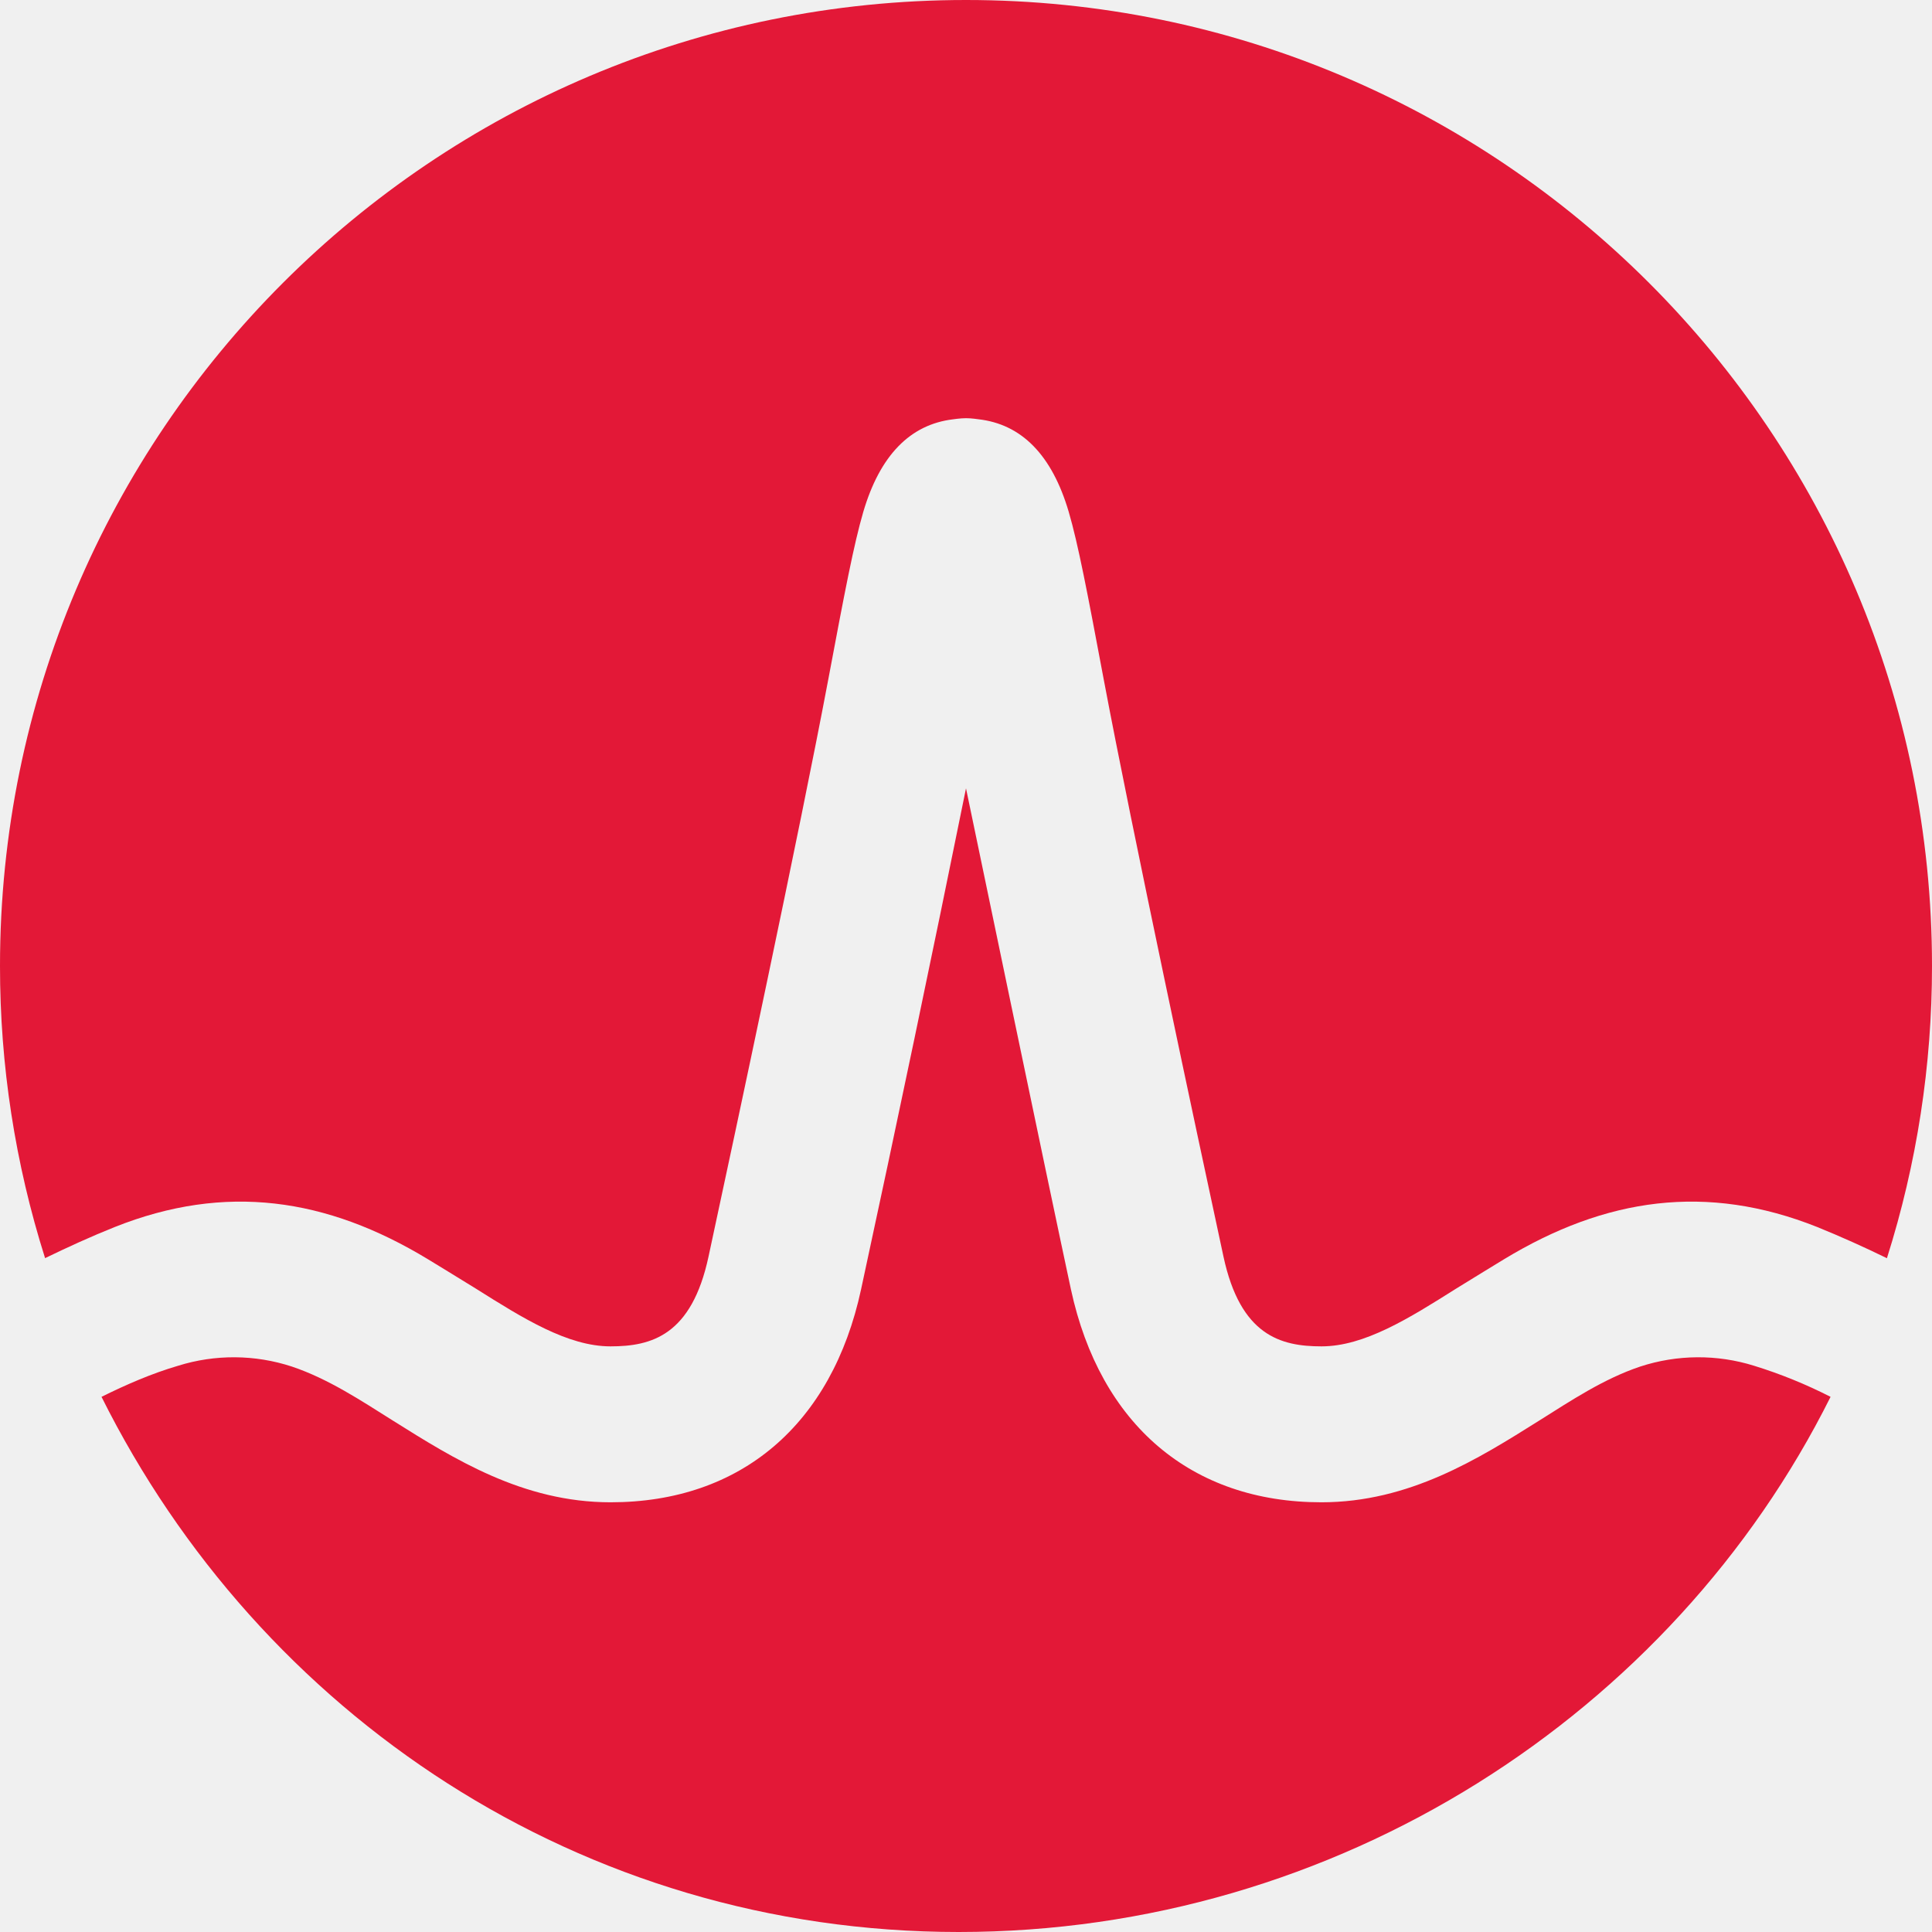
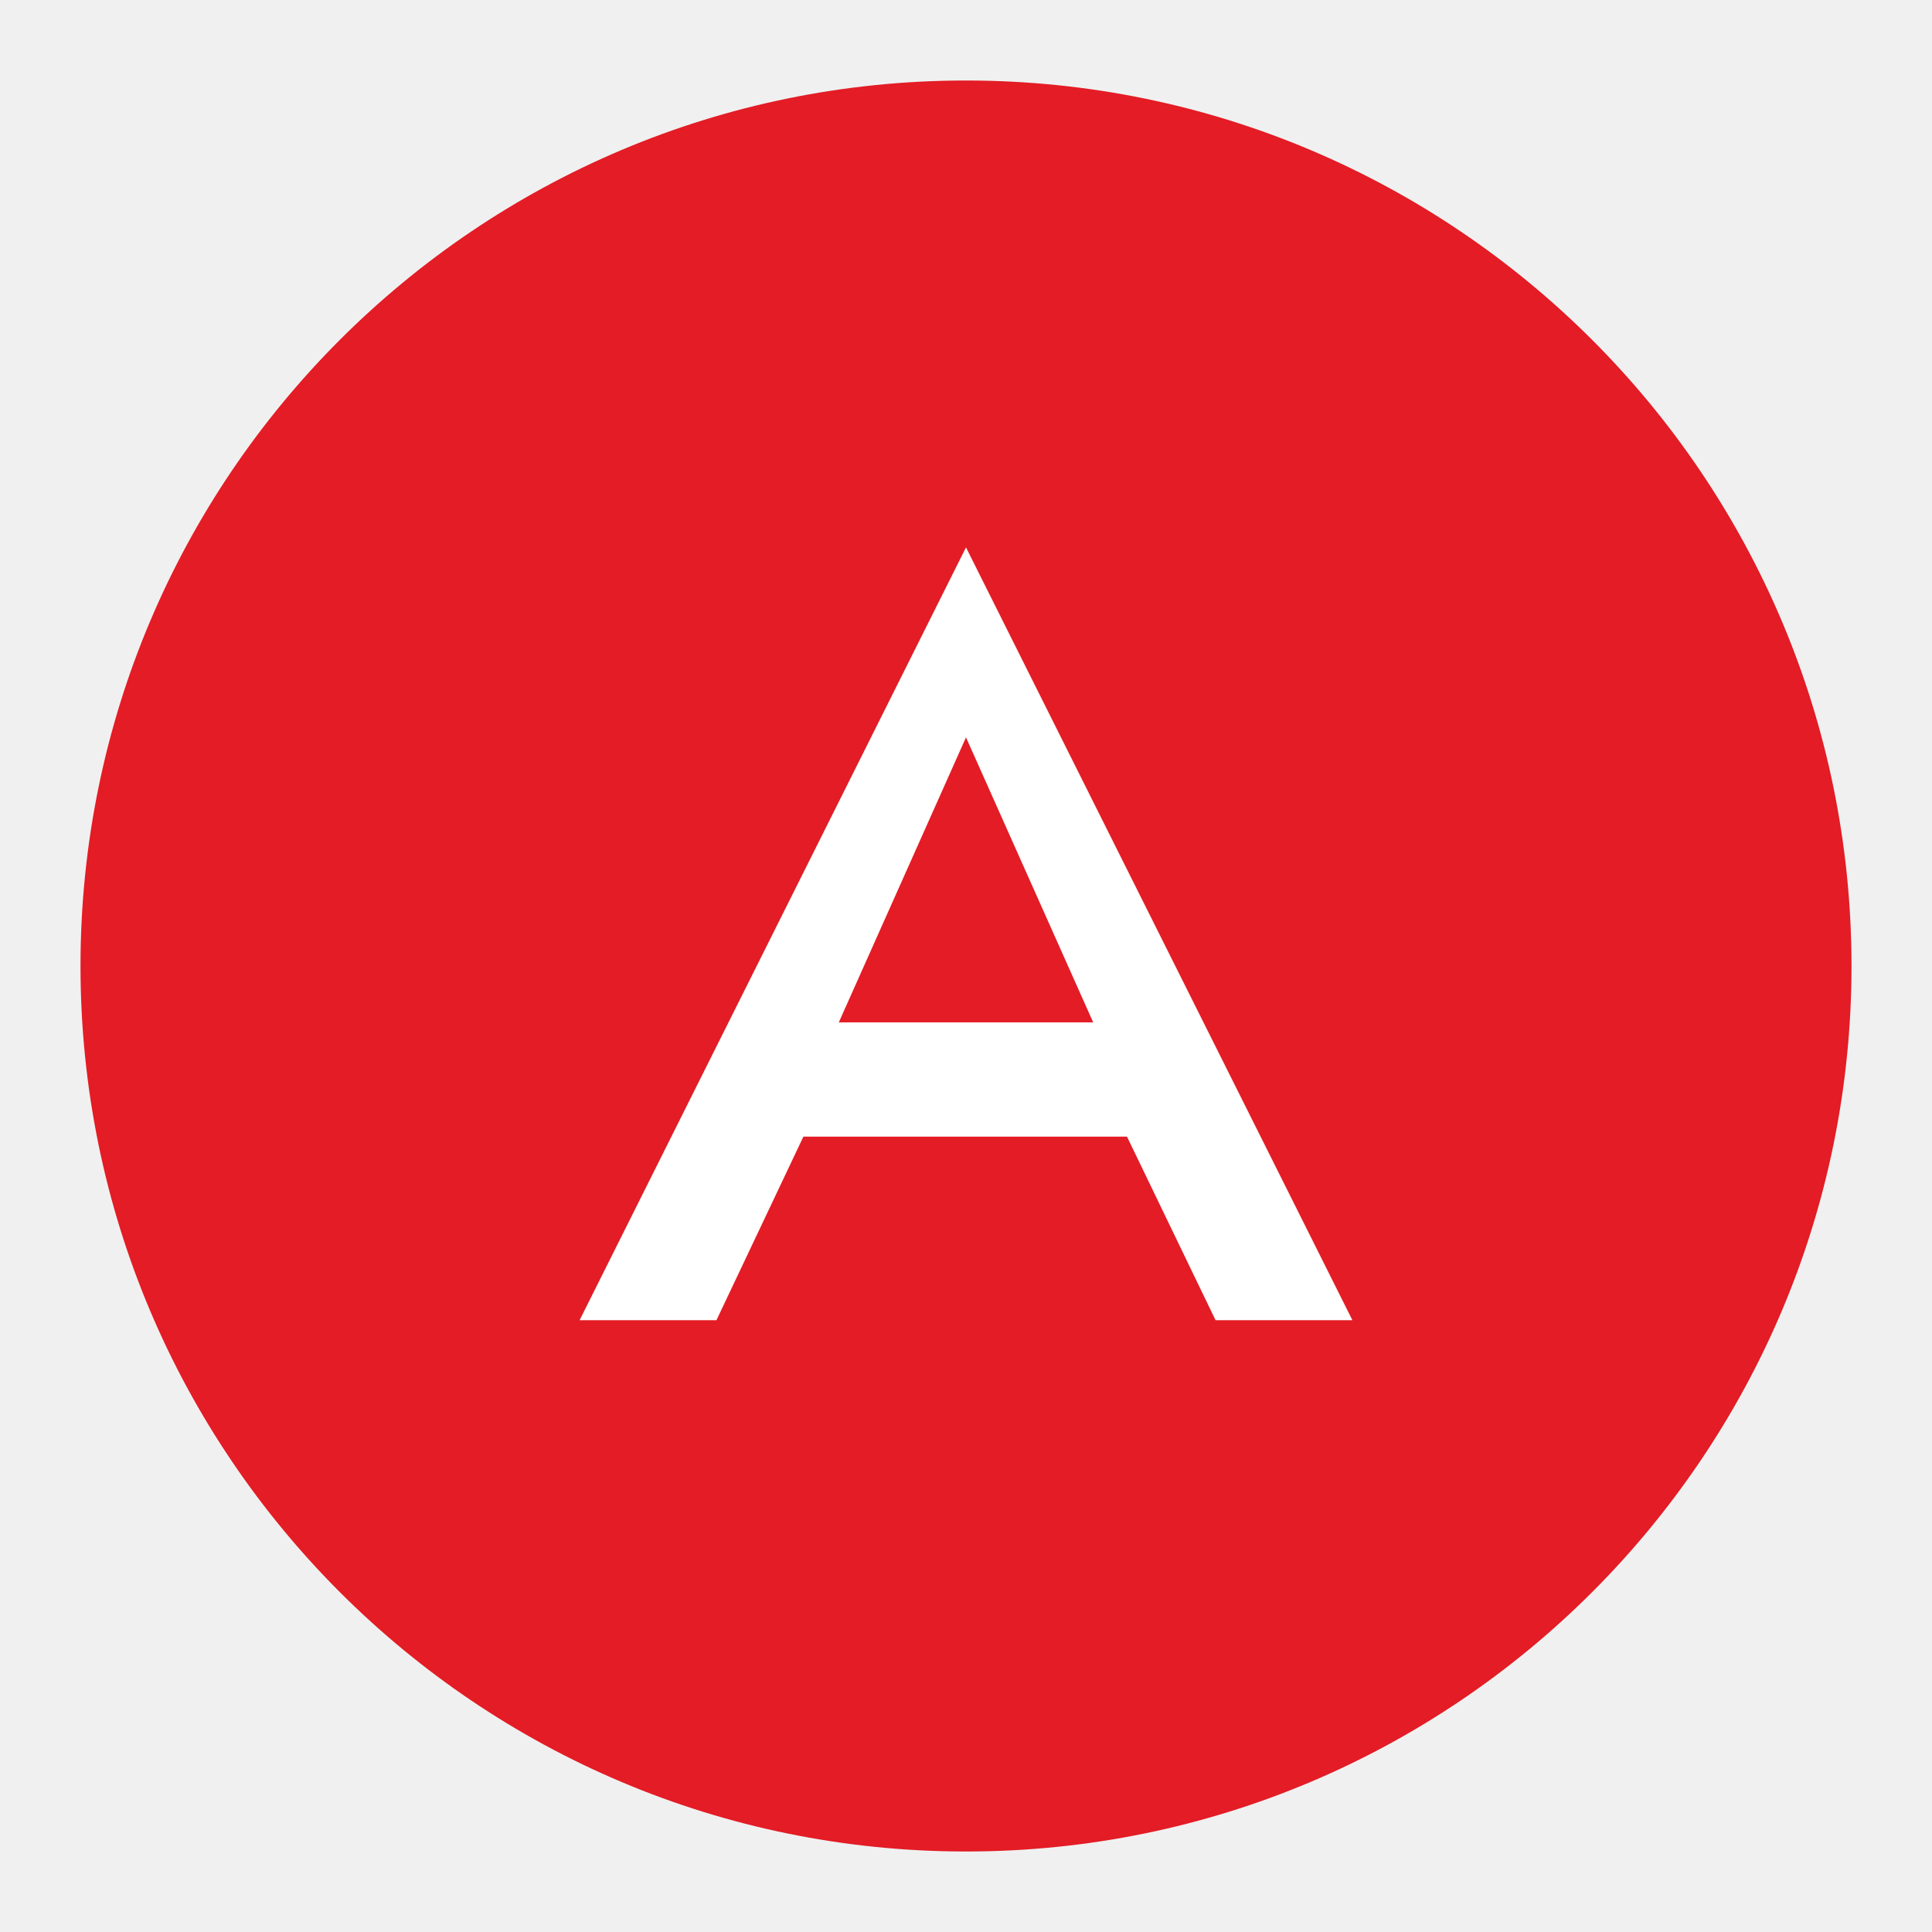
- <svg xmlns="http://www.w3.org/2000/svg" fill="#E31837" role="img" viewBox="0 0 24 24">
-   <path d="M12 0c6.628 0 12 5.372 12 12a12 12 0 0 1-.56 3.63 13.641 13.641 0 0 0-.867-.388c-1.372-.546-2.629-.363-3.888.4 0 0-.459.28-.597.366-.586.37-1.14.717-1.672.717-.508 0-1.007-.135-1.218-1.117-.33-1.533-1.135-5.298-1.486-7.162-.206-1.097-.319-1.688-.436-2.088-.208-.706-.586-1.09-1.124-1.15 0 0-.084-.013-.152-.013-.068 0-.162.014-.162.014-.531.064-.907.447-1.114 1.15-.117.4-.23.99-.436 2.087-.351 1.864-1.156 5.63-1.486 7.162-.21.982-.71 1.117-1.218 1.117-.531 0-1.086-.348-1.672-.717-.138-.086-.597-.366-.597-.366-1.259-.763-2.516-.946-3.888-.4-.301.12-.586.251-.867.387A11.995 11.995 0 0 1 0 12C0 5.372 5.372 0 12 0m8.375 16.976c-.453.152-.855.42-1.256.672-.756.475-1.613 1.014-2.704 1.014-1.614 0-2.749-.964-3.112-2.647C13.023 14.712 12 9.793 12 9.793a496.28 496.28 0 0 1-1.303 6.222c-.362 1.683-1.497 2.647-3.112 2.647-1.09 0-1.946-.539-2.703-1.014-.401-.252-.804-.52-1.256-.672a2.319 2.319 0 0 0-1.414-.01c-.33.097-.644.234-.951.386C3.227 21.292 7.207 24 11.91 24s8.863-2.708 10.83-6.648a5.958 5.958 0 0 0-.95-.386 2.322 2.322 0 0 0-1.415.01" />
+ <svg xmlns="http://www.w3.org/2000/svg" viewBox="0 0 24 24">
+   <circle cx="12" cy="12" r="11" fill="#E31C25" />
+   <path fill="#fff" d="M7.2 16.4 12 6.8l4.8 9.6h-1.7l-1.1-2.28H9.98L8.9 16.4H7.2zm3.22-3.7h3.16L12 9.16l-1.58 3.54z" />
</svg>
